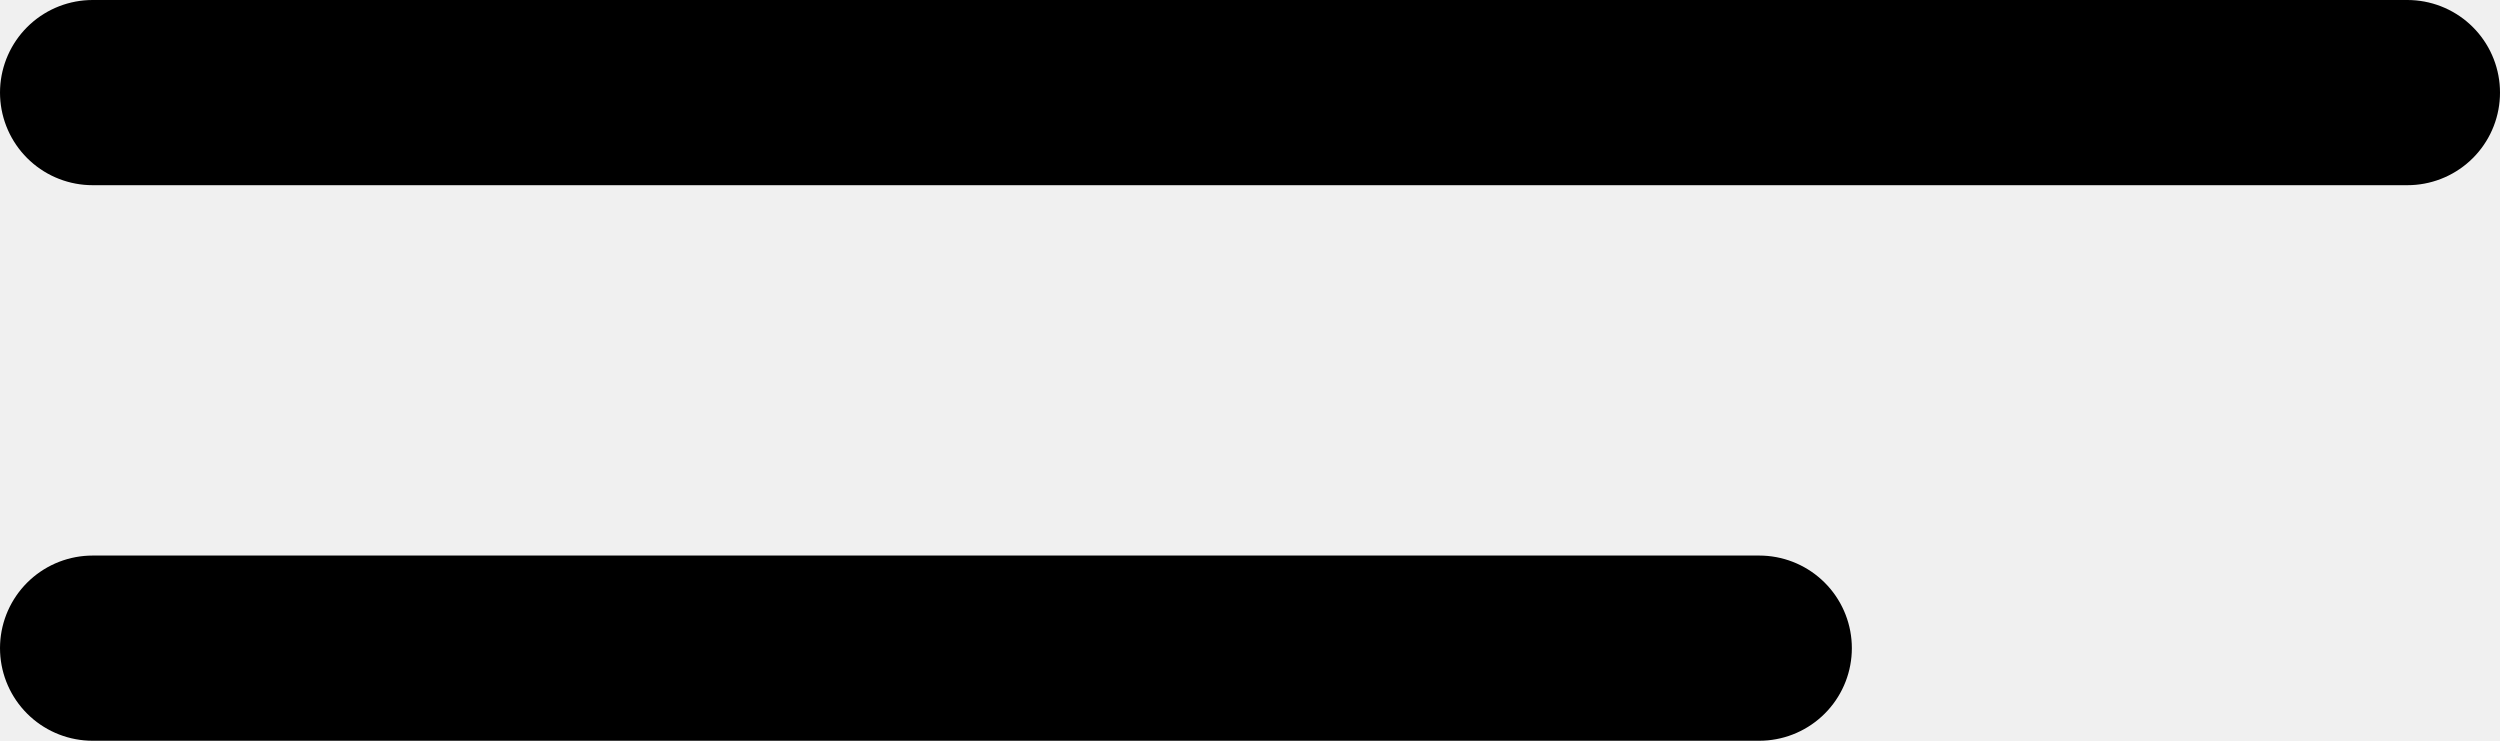
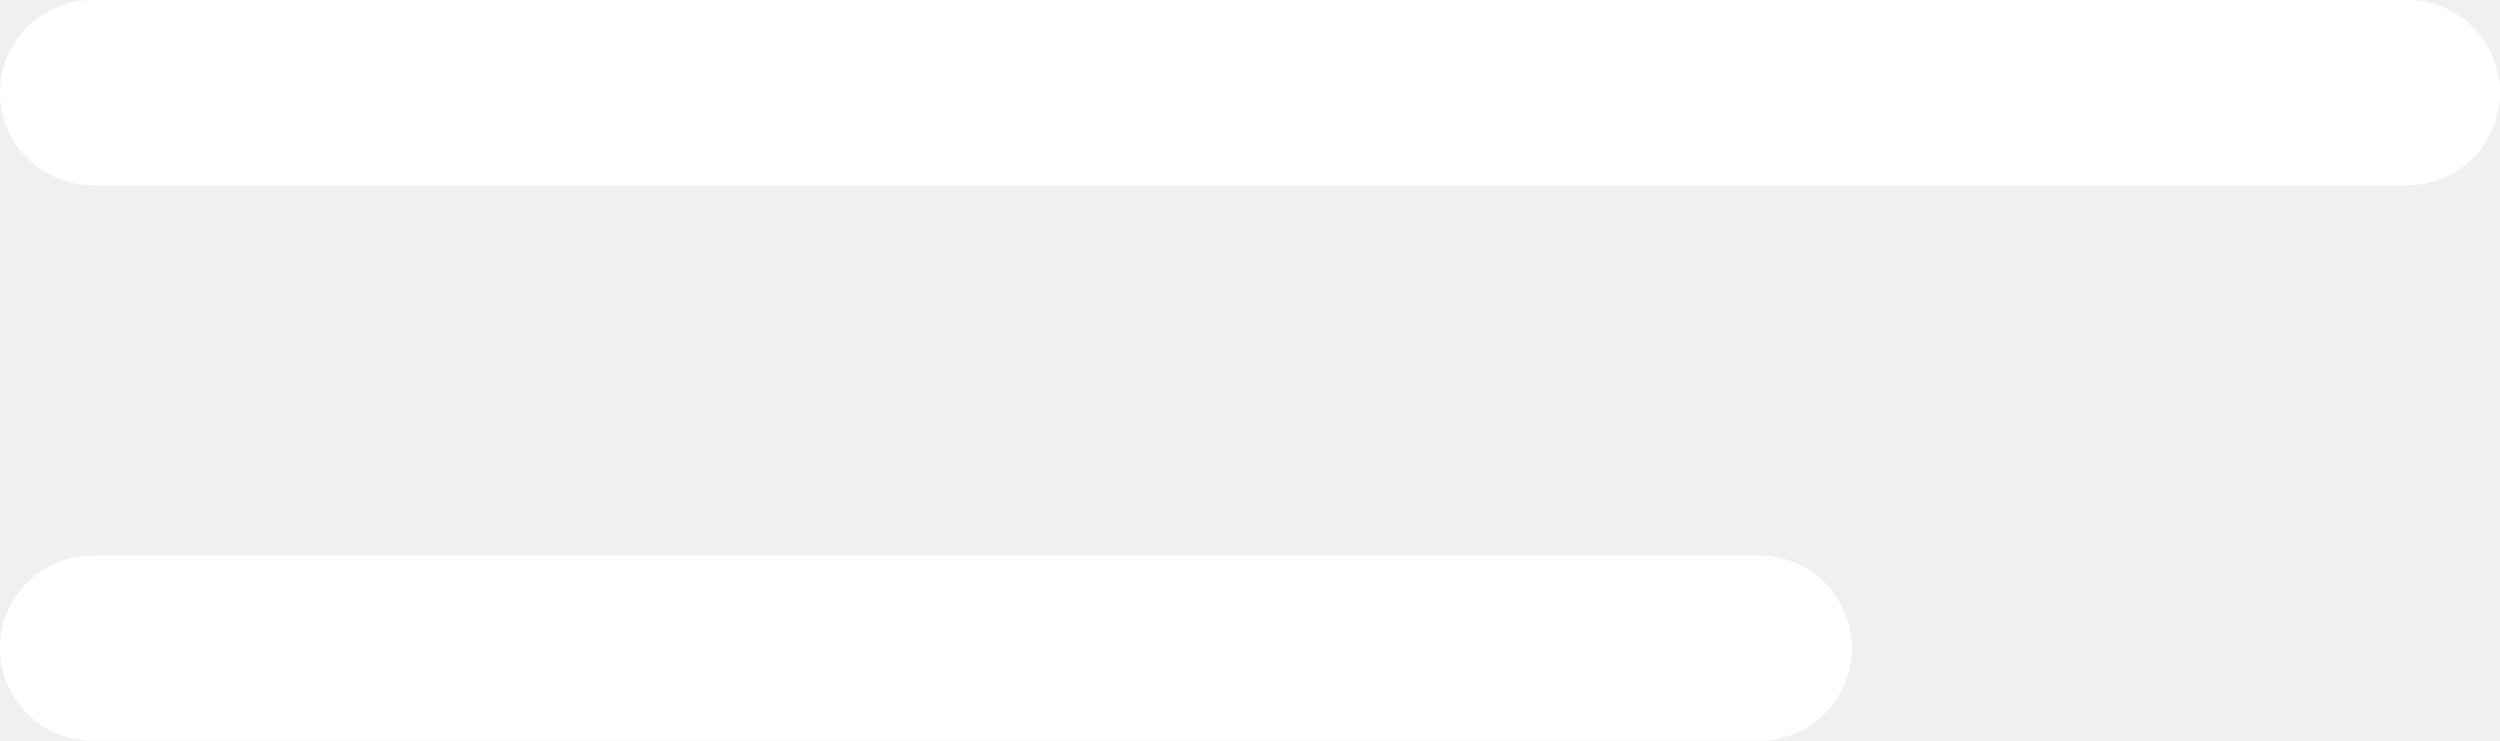
<svg xmlns="http://www.w3.org/2000/svg" width="27" height="8" viewBox="0 0 27 8">
  <g id="Button" transform="translate(-31.5 -32.5)">
    <g id="Home" transform="translate(32.5 33.5)">
-       <line id="Line_1" data-name="Line 1" x2="25" fill="none" stroke="#000" stroke-linecap="round" stroke-width="2" />
-       <line id="Line_2" data-name="Line 2" x2="18" transform="translate(0 6)" fill="none" stroke="#000" stroke-linecap="round" stroke-width="2" />
+       <line id="Line_1" data-name="Line 1" x2="25" fill="none" stroke="#fff" stroke-linecap="round" stroke-width="2" />
+       <line id="Line_2" data-name="Line 2" x2="18" transform="translate(0 6)" fill="none" stroke="#fff" stroke-linecap="round" stroke-width="2" />
    </g>
  </g>
</svg>
